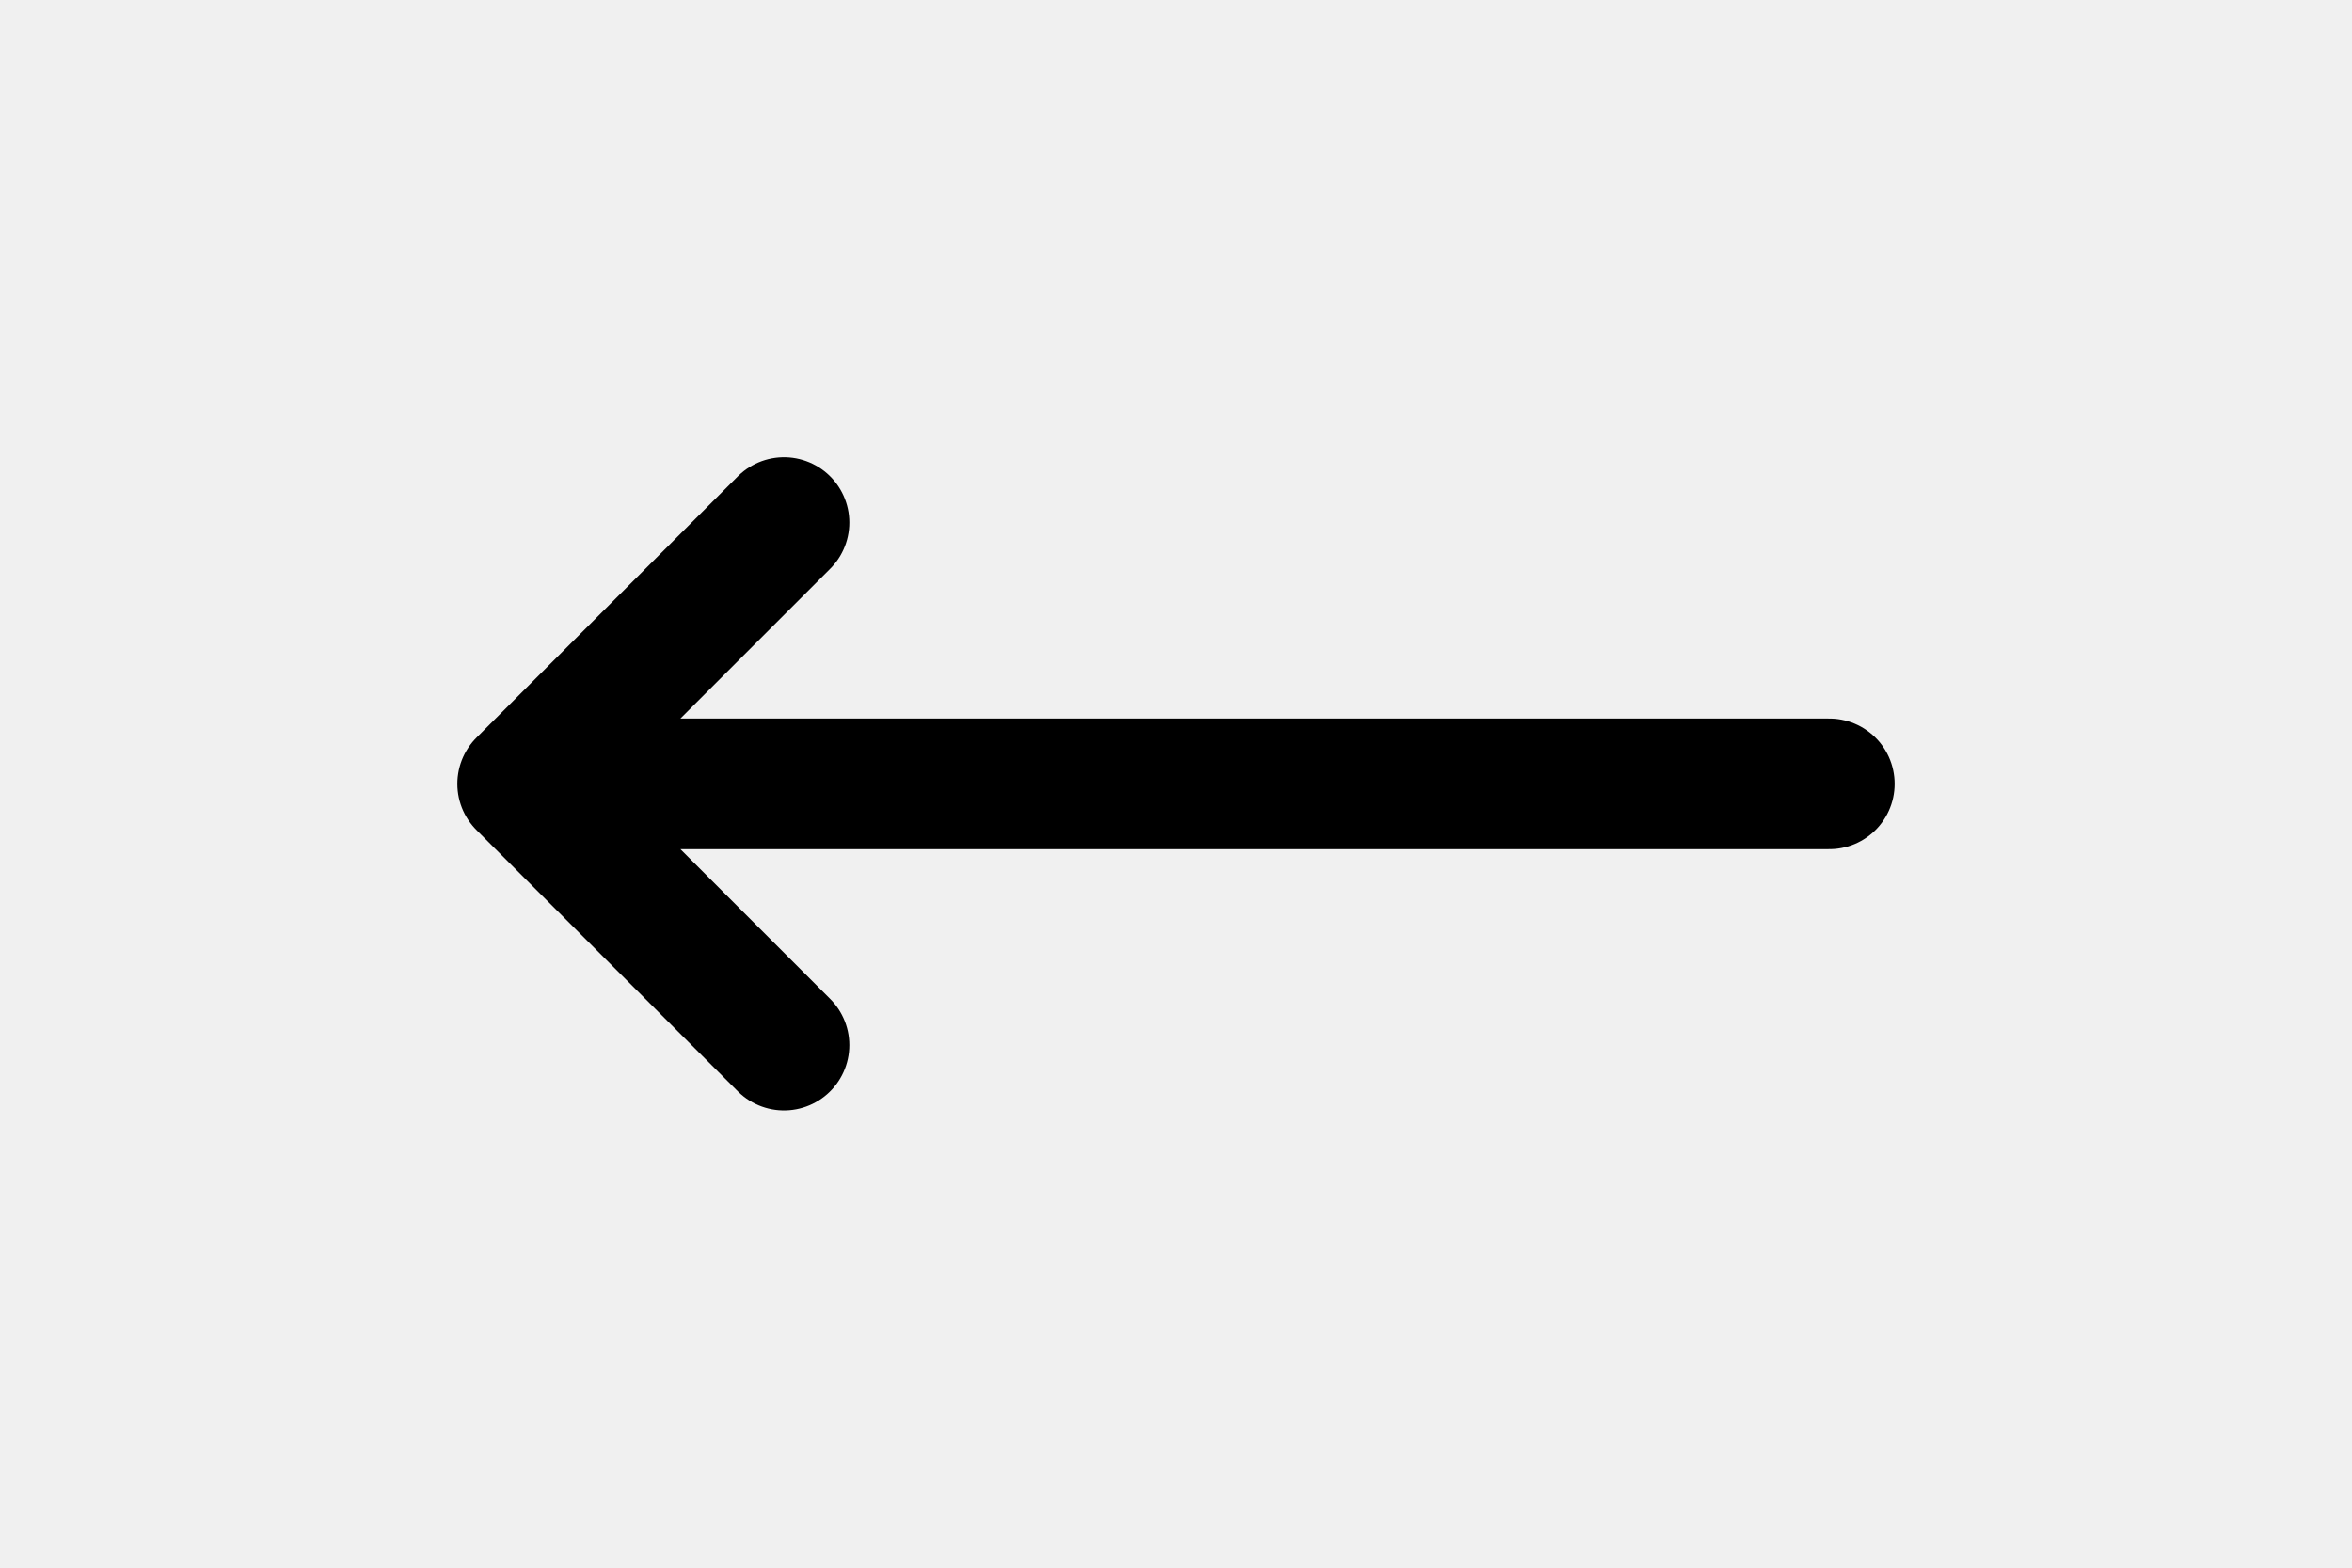
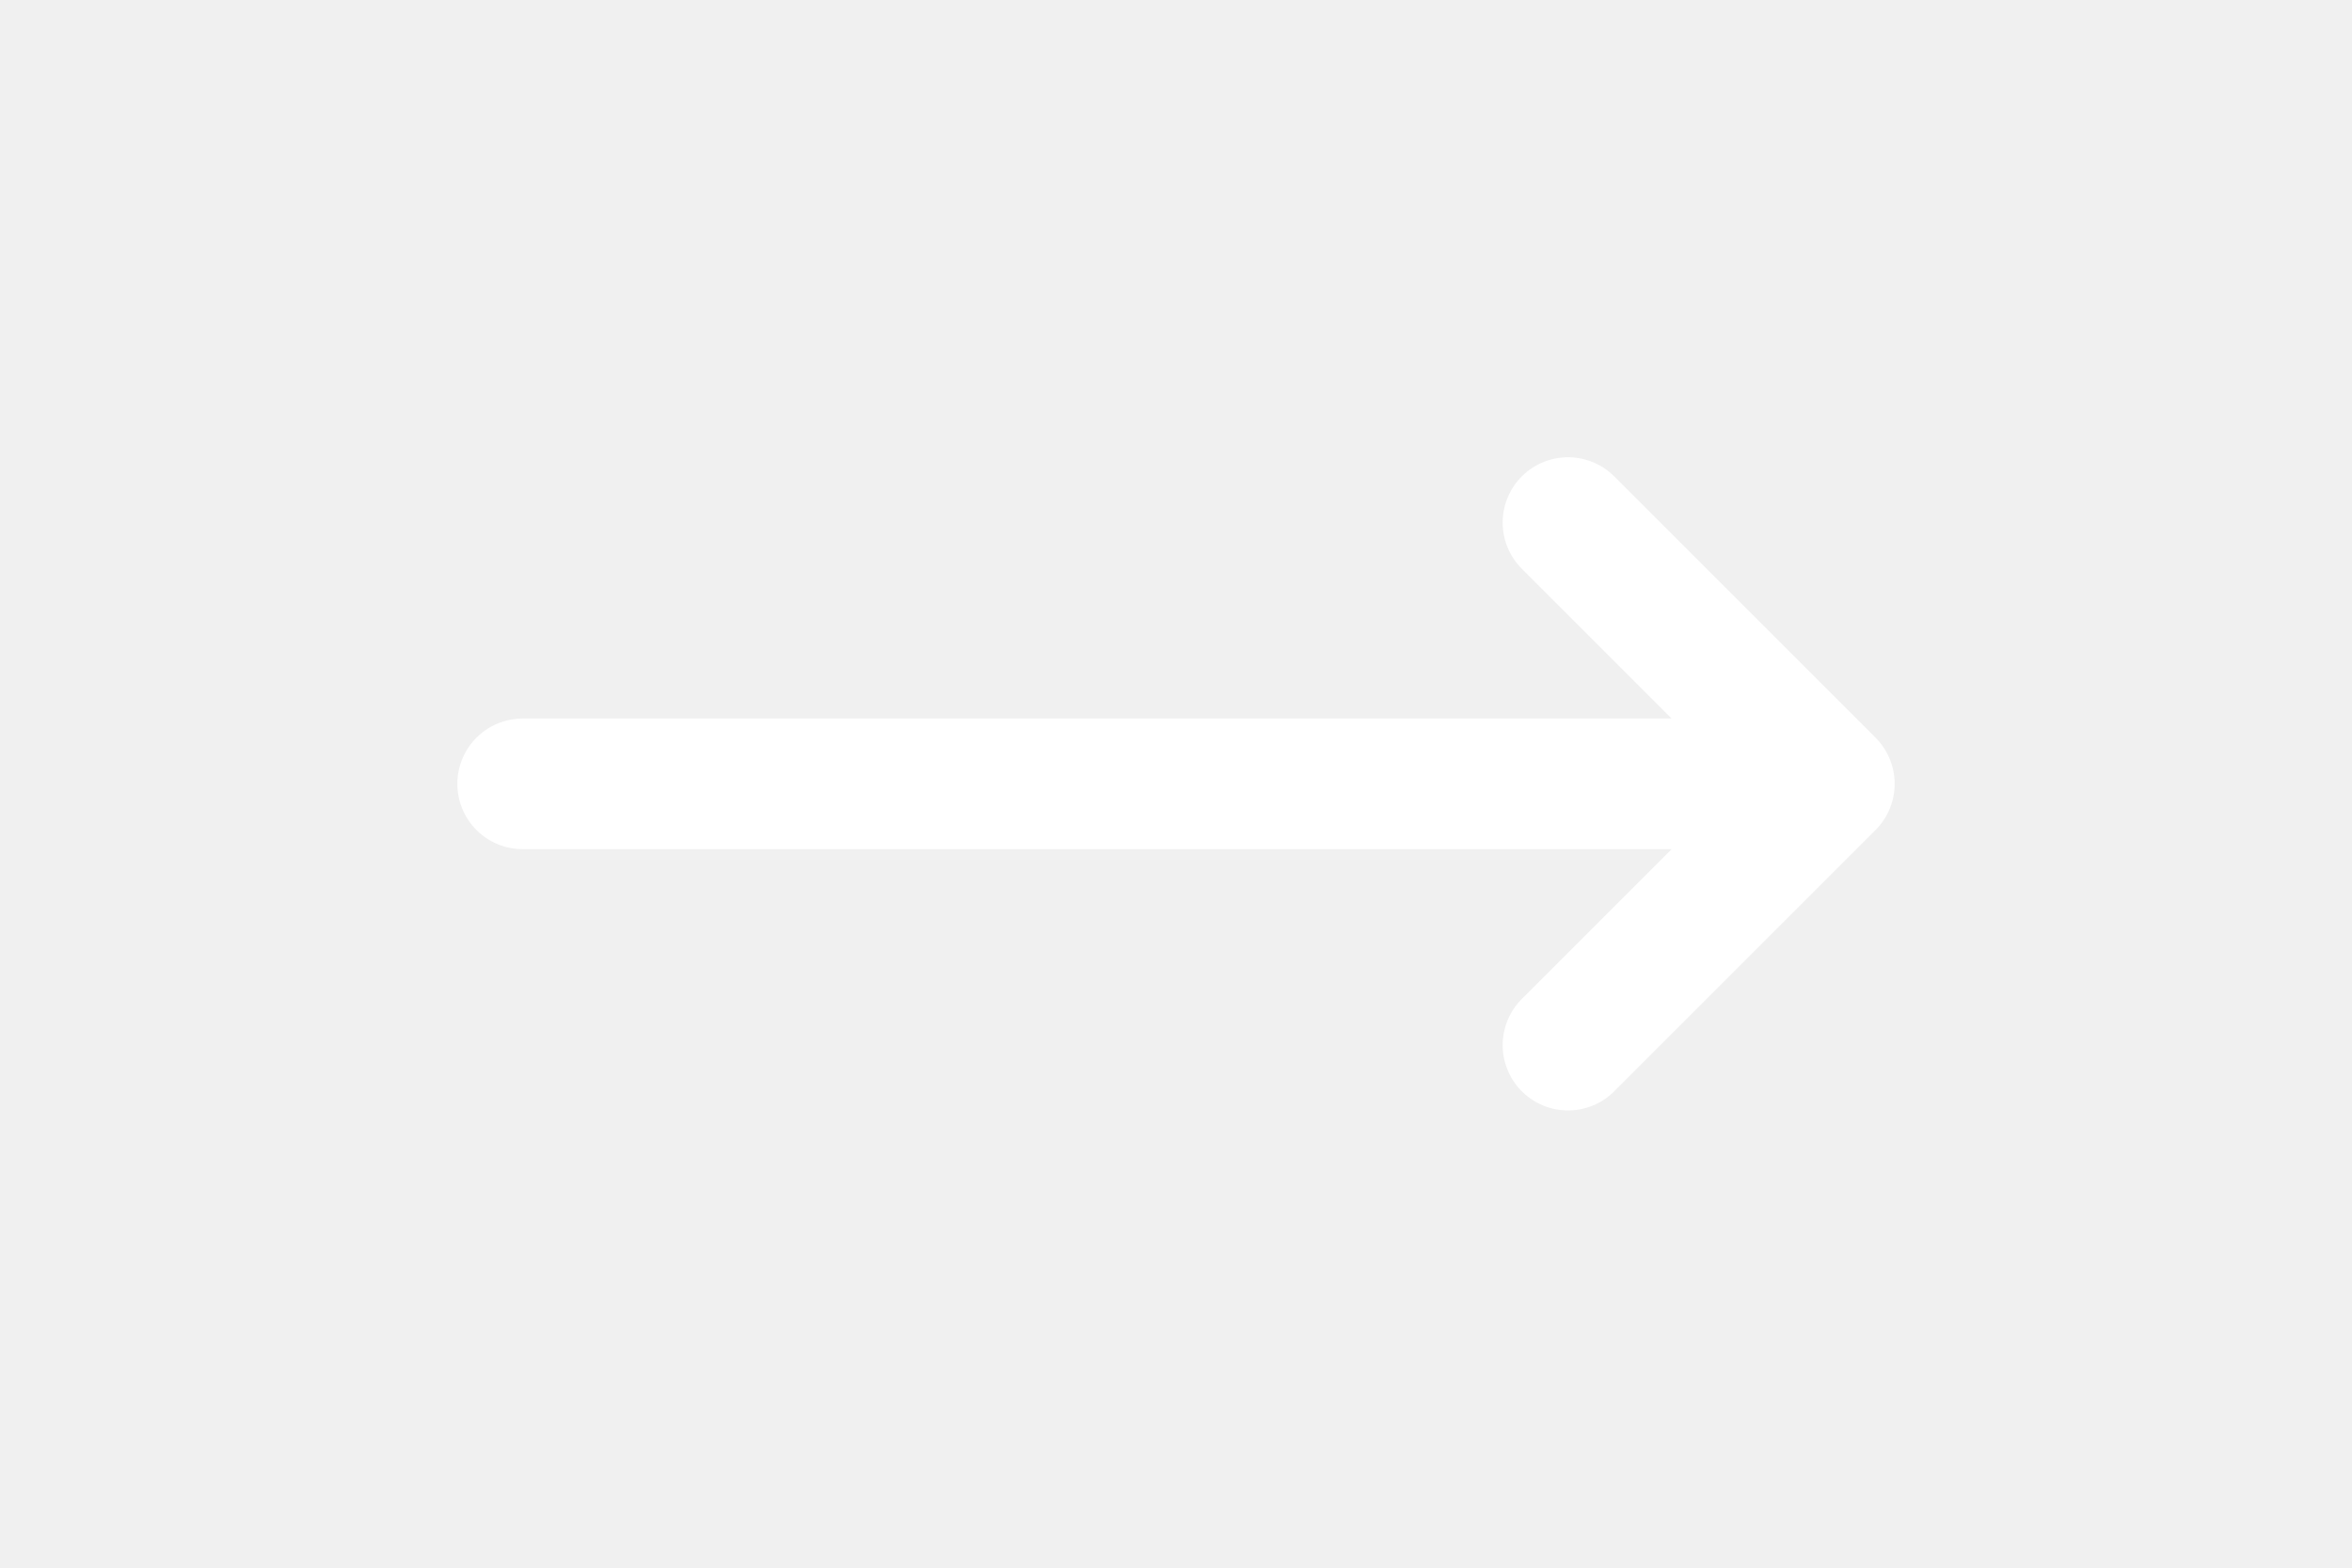
<svg xmlns="http://www.w3.org/2000/svg" width="36" height="24" viewBox="0 0 36 24" fill="none">
-   <path d="M12 8L8 12M8 12L12 16M8 12H28" stroke="black" stroke-width="2" stroke-linecap="round" stroke-linejoin="round" />
+   <path d="M24 8L28 12M28 12L24 16M28 12H8" stroke="white" stroke-width="2" stroke-linecap="round" stroke-linejoin="round" />
</svg>
